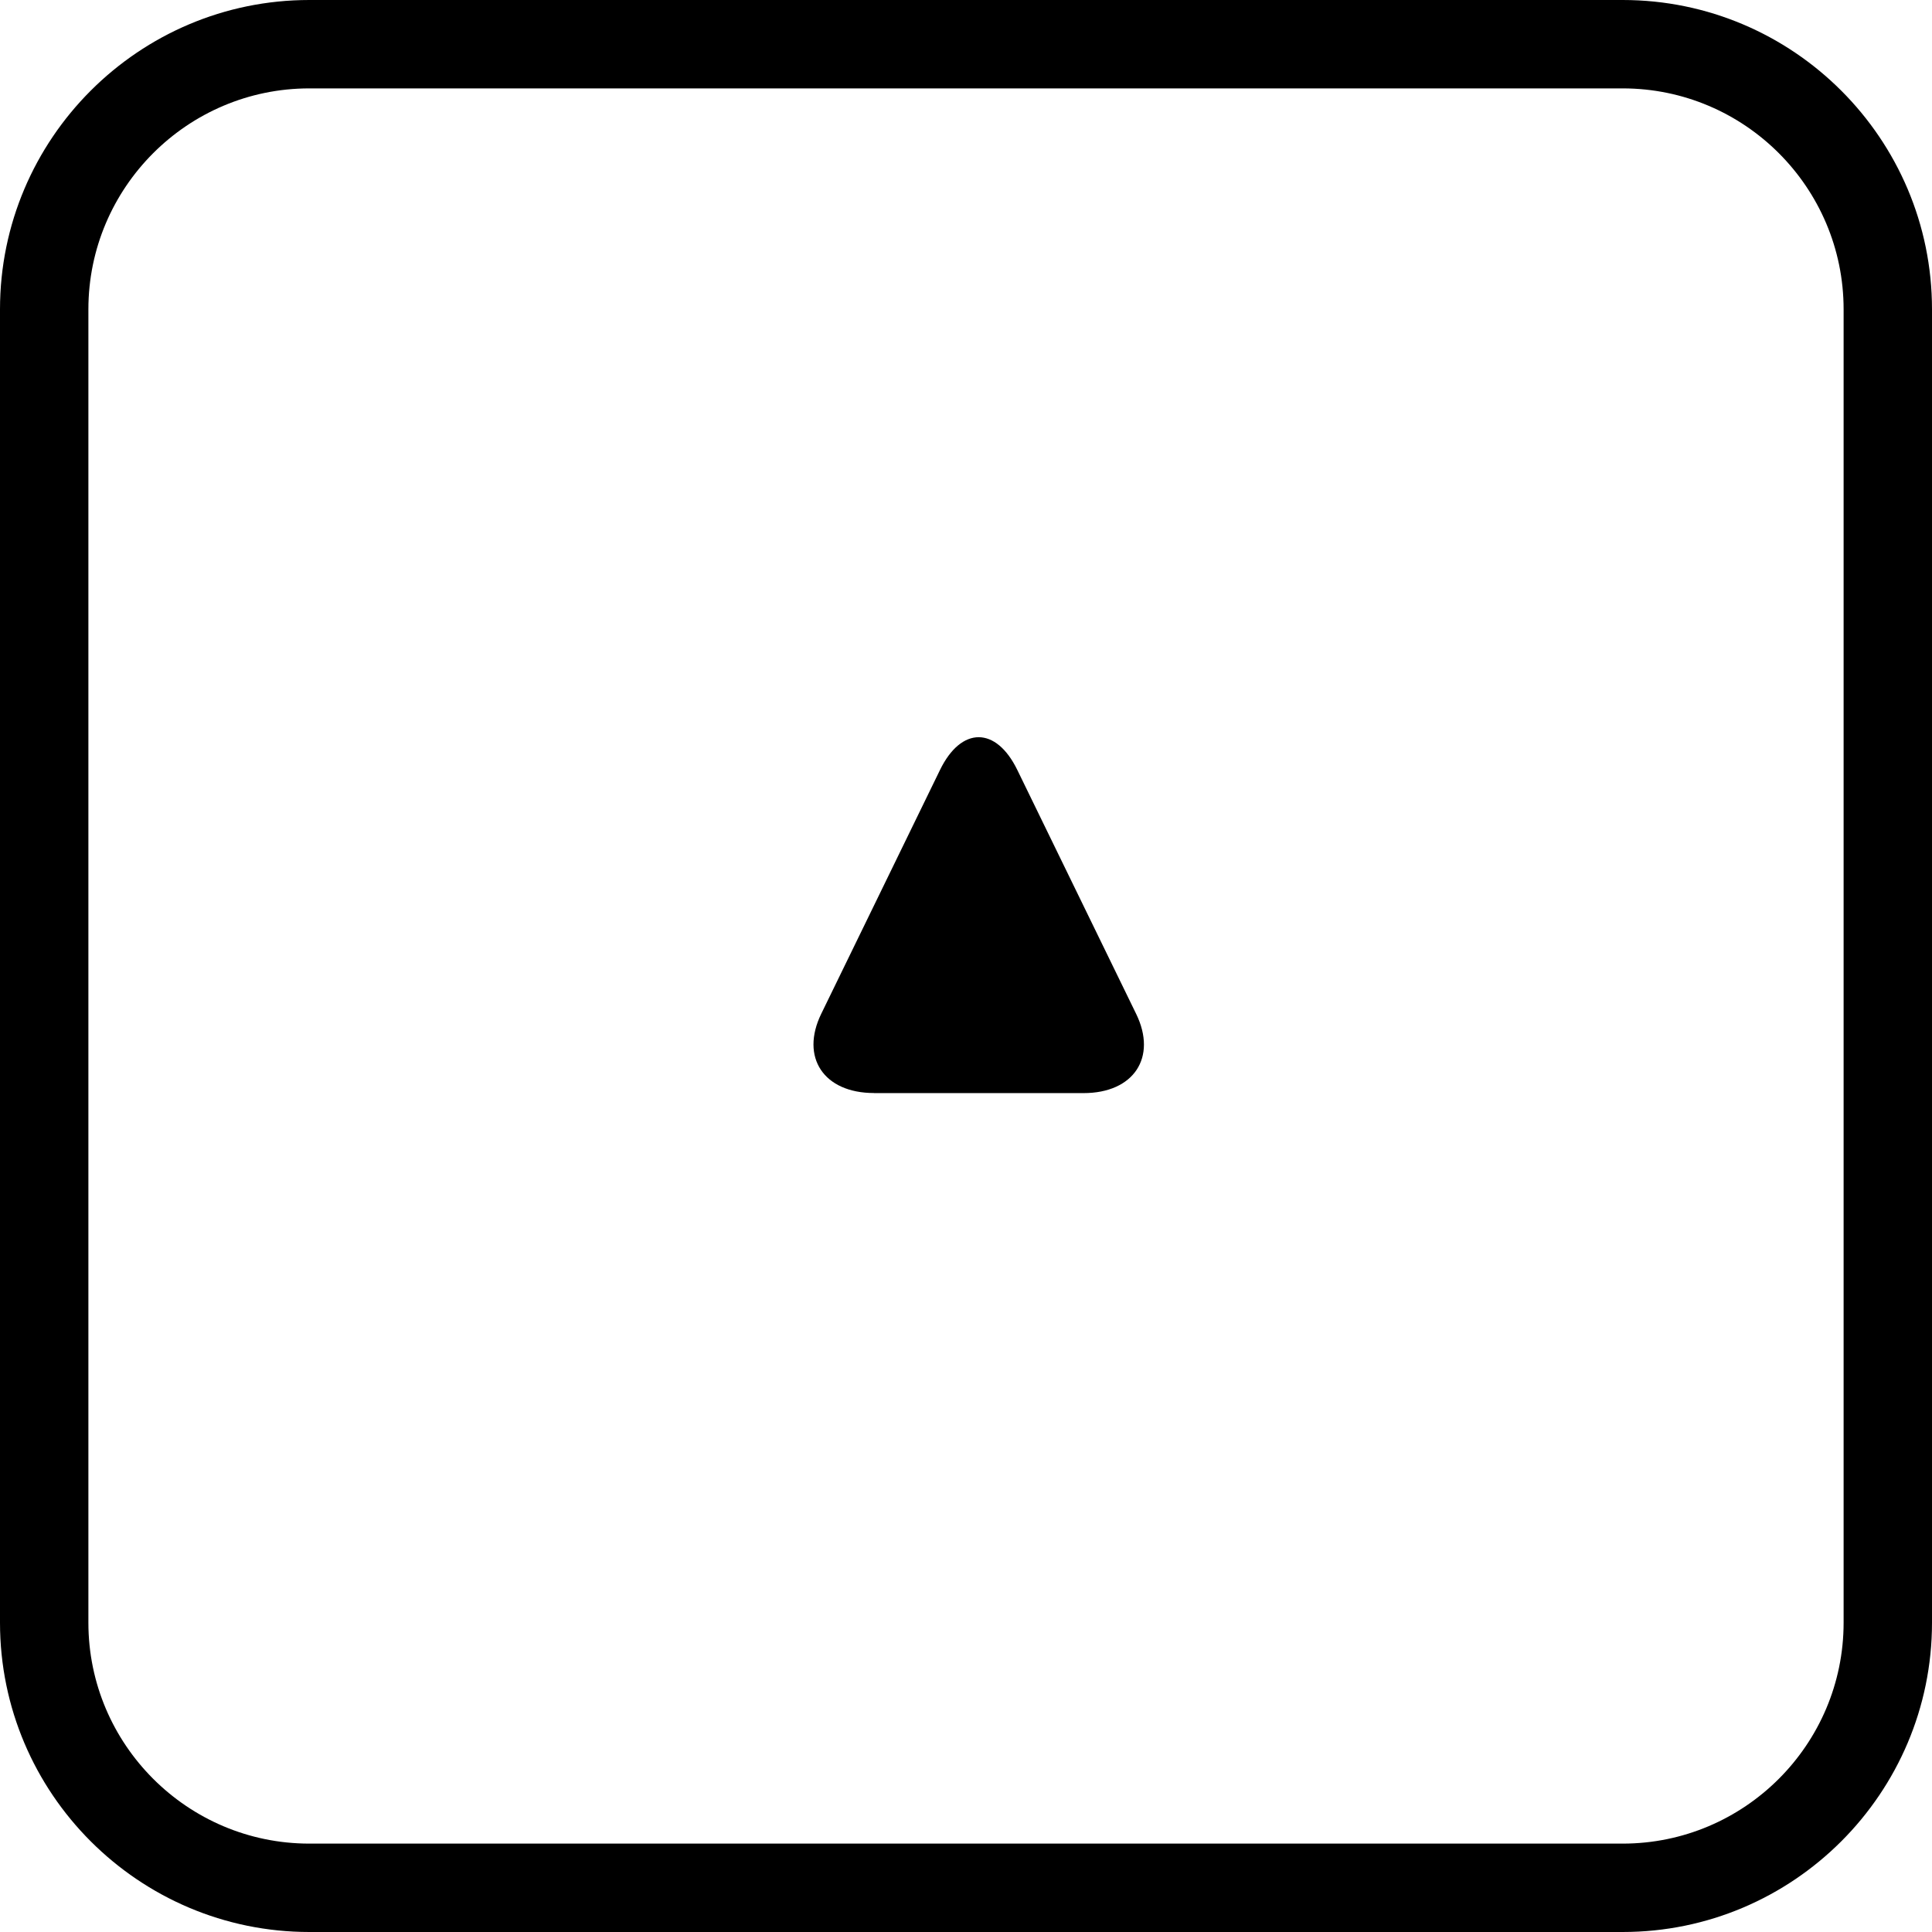
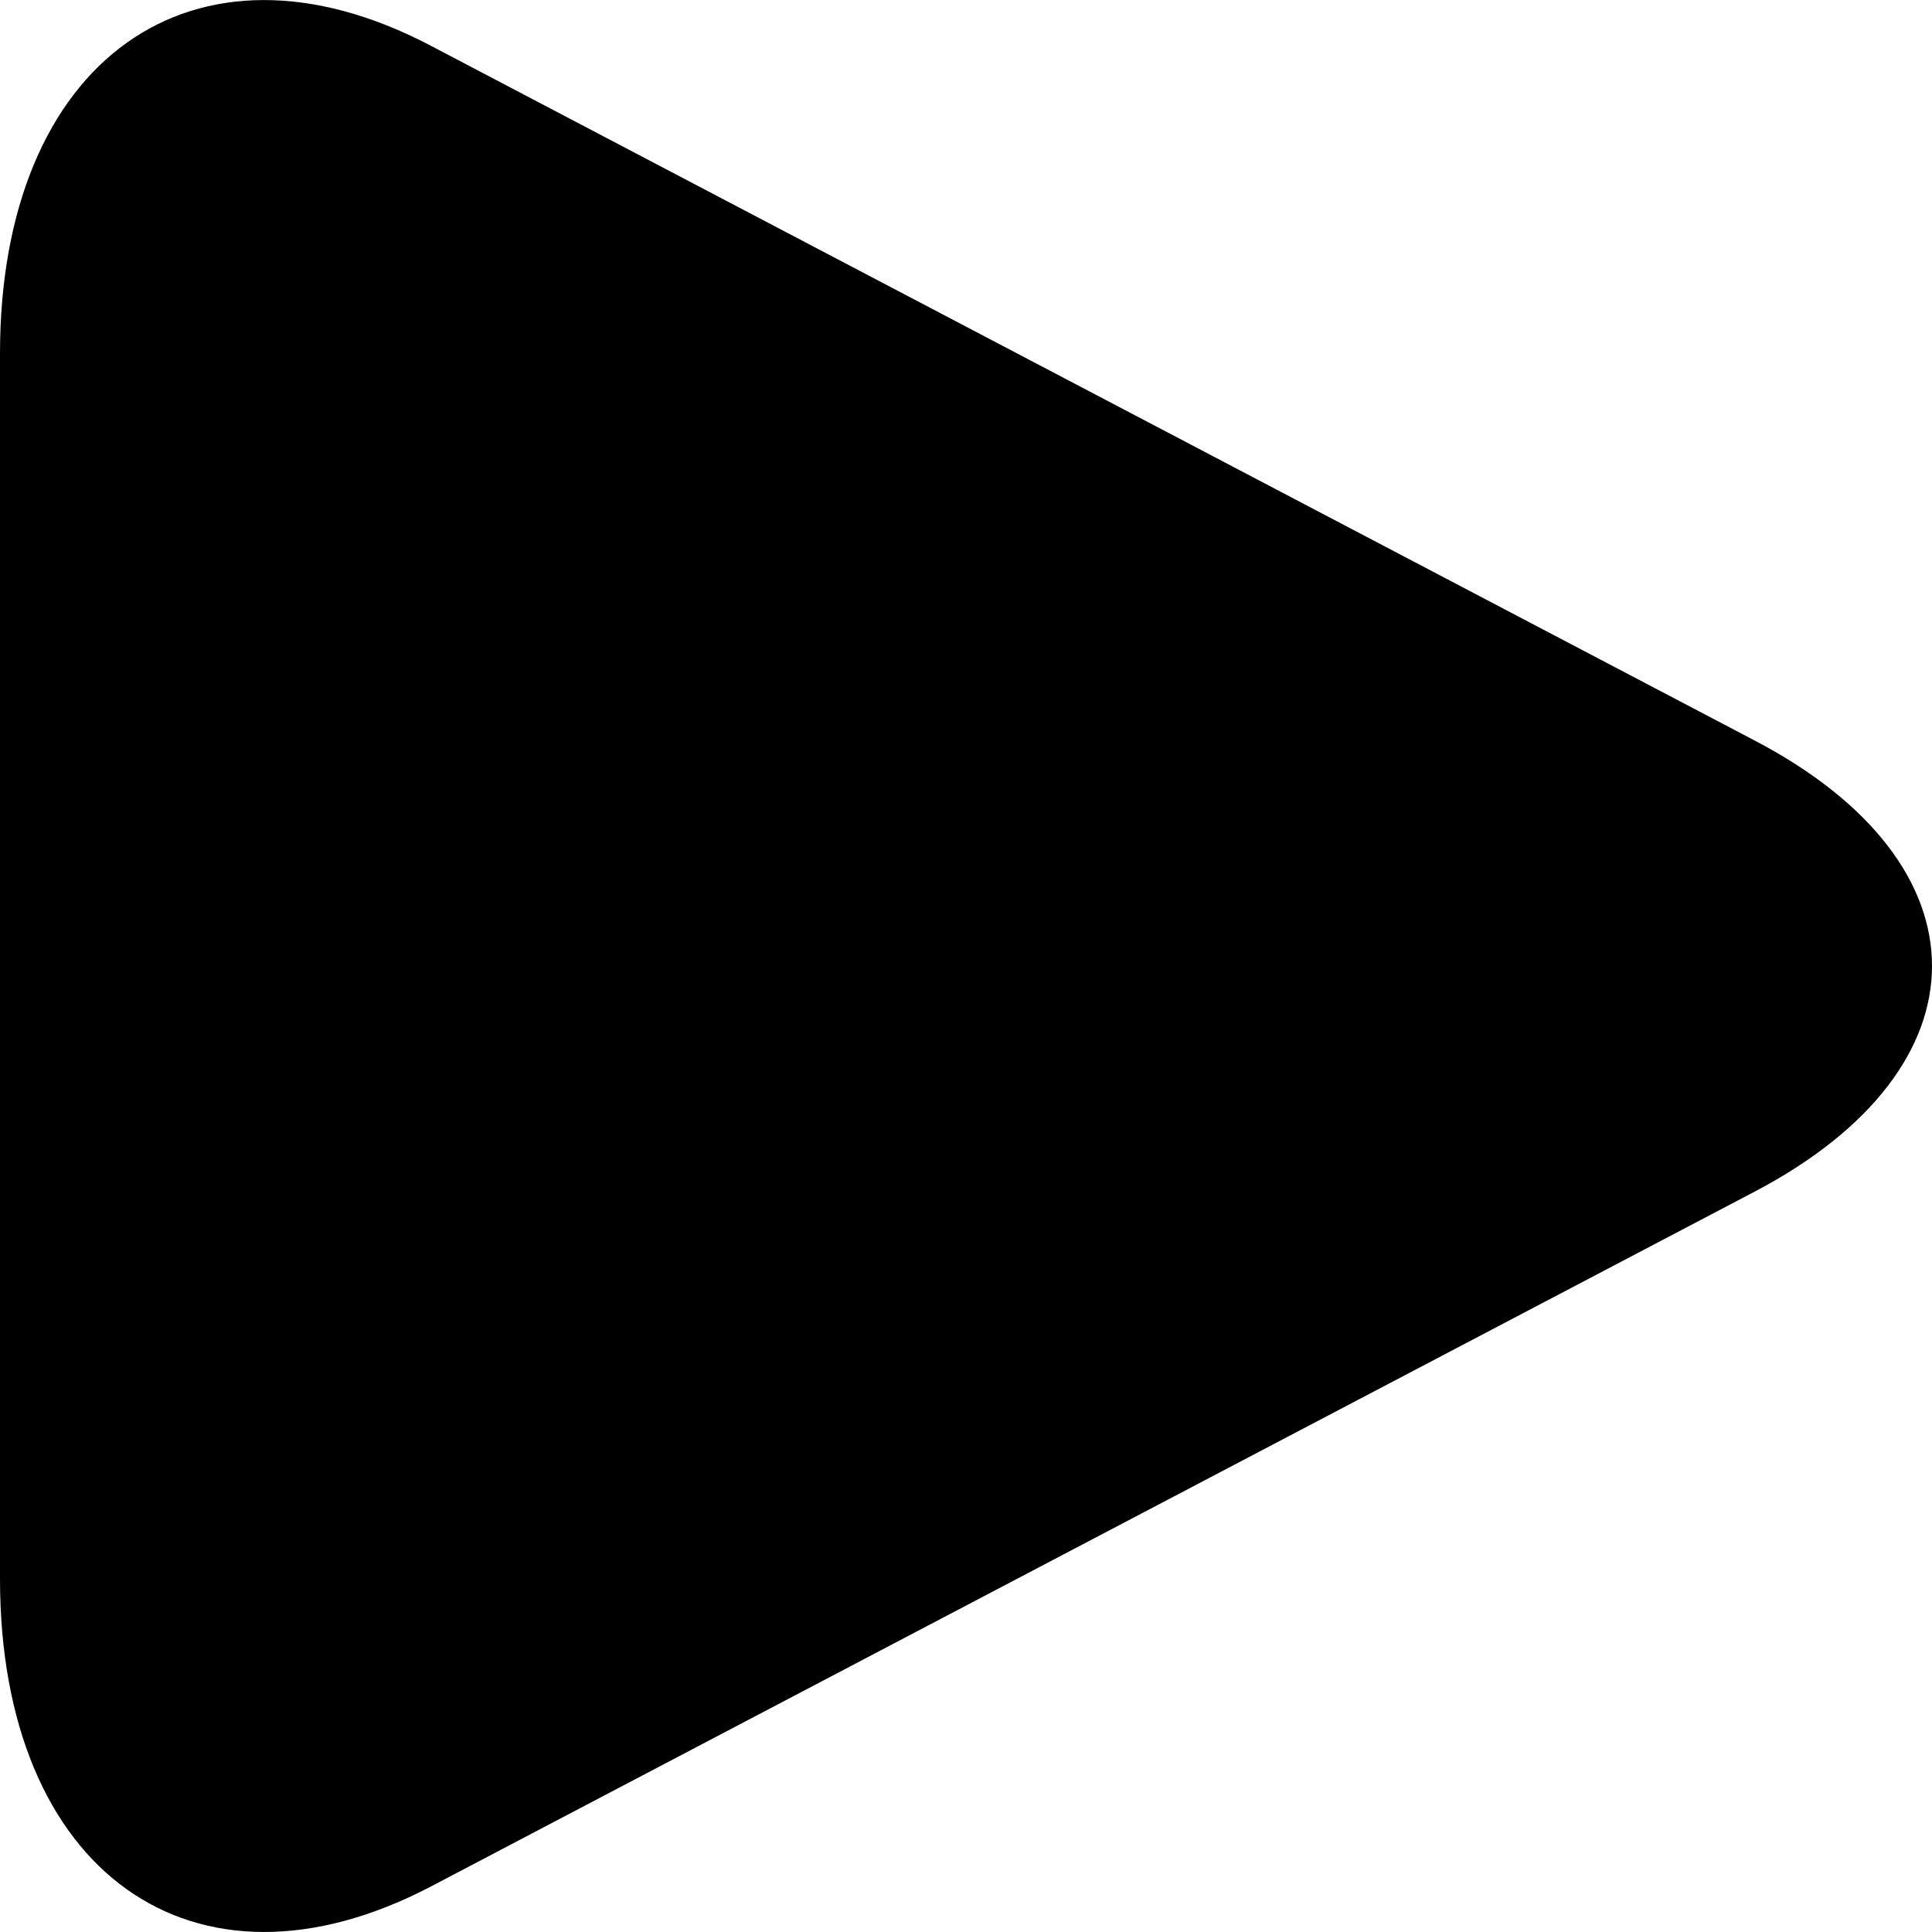
- <svg xmlns="http://www.w3.org/2000/svg" width="76px" height="76px" viewBox="0 0 76 76" version="1.1">
+ <svg xmlns="http://www.w3.org/2000/svg" width="14px" height="14px" viewBox="0 0 14 14" version="1.1">
  <defs />
-   <g id="Browser" stroke="none" stroke-width="1" fill="none" fill-rule="evenodd">
-     <g id="page-simple" transform="translate(-151, -79)" fill="#000000" fill-rule="nonzero">
-       <g id="control" transform="translate(52, 79)">
-         <g id="direction-control" transform="translate(15, 0)">
-           <g id="up" transform="translate(84, 0)">
-             <path d="M63.832,76 L12.168,76 C5.458,76 0,70.542 0,63.832 L0,12.168 C0,5.458 5.458,0 12.168,0 L63.832,0 C70.542,0 76,5.458 76,12.168 L76,63.832 C76,70.542 70.542,76 63.832,76 Z M12.168,3.477 C7.377,3.477 3.477,7.377 3.477,12.168 L3.477,63.832 C3.477,68.623 7.377,72.523 12.168,72.523 L63.832,72.523 C68.626,72.523 72.523,68.623 72.523,63.832 L72.523,12.168 C72.523,7.377 68.626,3.477 63.832,3.477 L12.168,3.477 Z" id="Shape" />
-             <path d="M34.38,42.997 C32.404,42.997 31.47,41.592 32.307,39.877 L36.977,30.289 C37.814,28.57 39.182,28.57 40.019,30.289 L44.692,39.881 C45.529,41.595 44.599,43 42.623,43 L34.38,43 L34.38,42.997 Z" id="Shape" />
-           </g>
-         </g>
-       </g>
+   <g id="Symbols" stroke="none" stroke-width="1" fill="none" fill-rule="evenodd">
+     <g id="direction" fill="#000000" fill-rule="nonzero">
+       <path d="M0,2.562 C0,0.435 1.405,-0.57 3.121,0.331 L12.713,5.365 C14.429,6.262 14.429,7.736 12.713,8.636 L3.121,13.671 C1.405,14.568 0,13.567 0,11.44 L0,2.562 Z" id="Shape" />
    </g>
  </g>
</svg>
